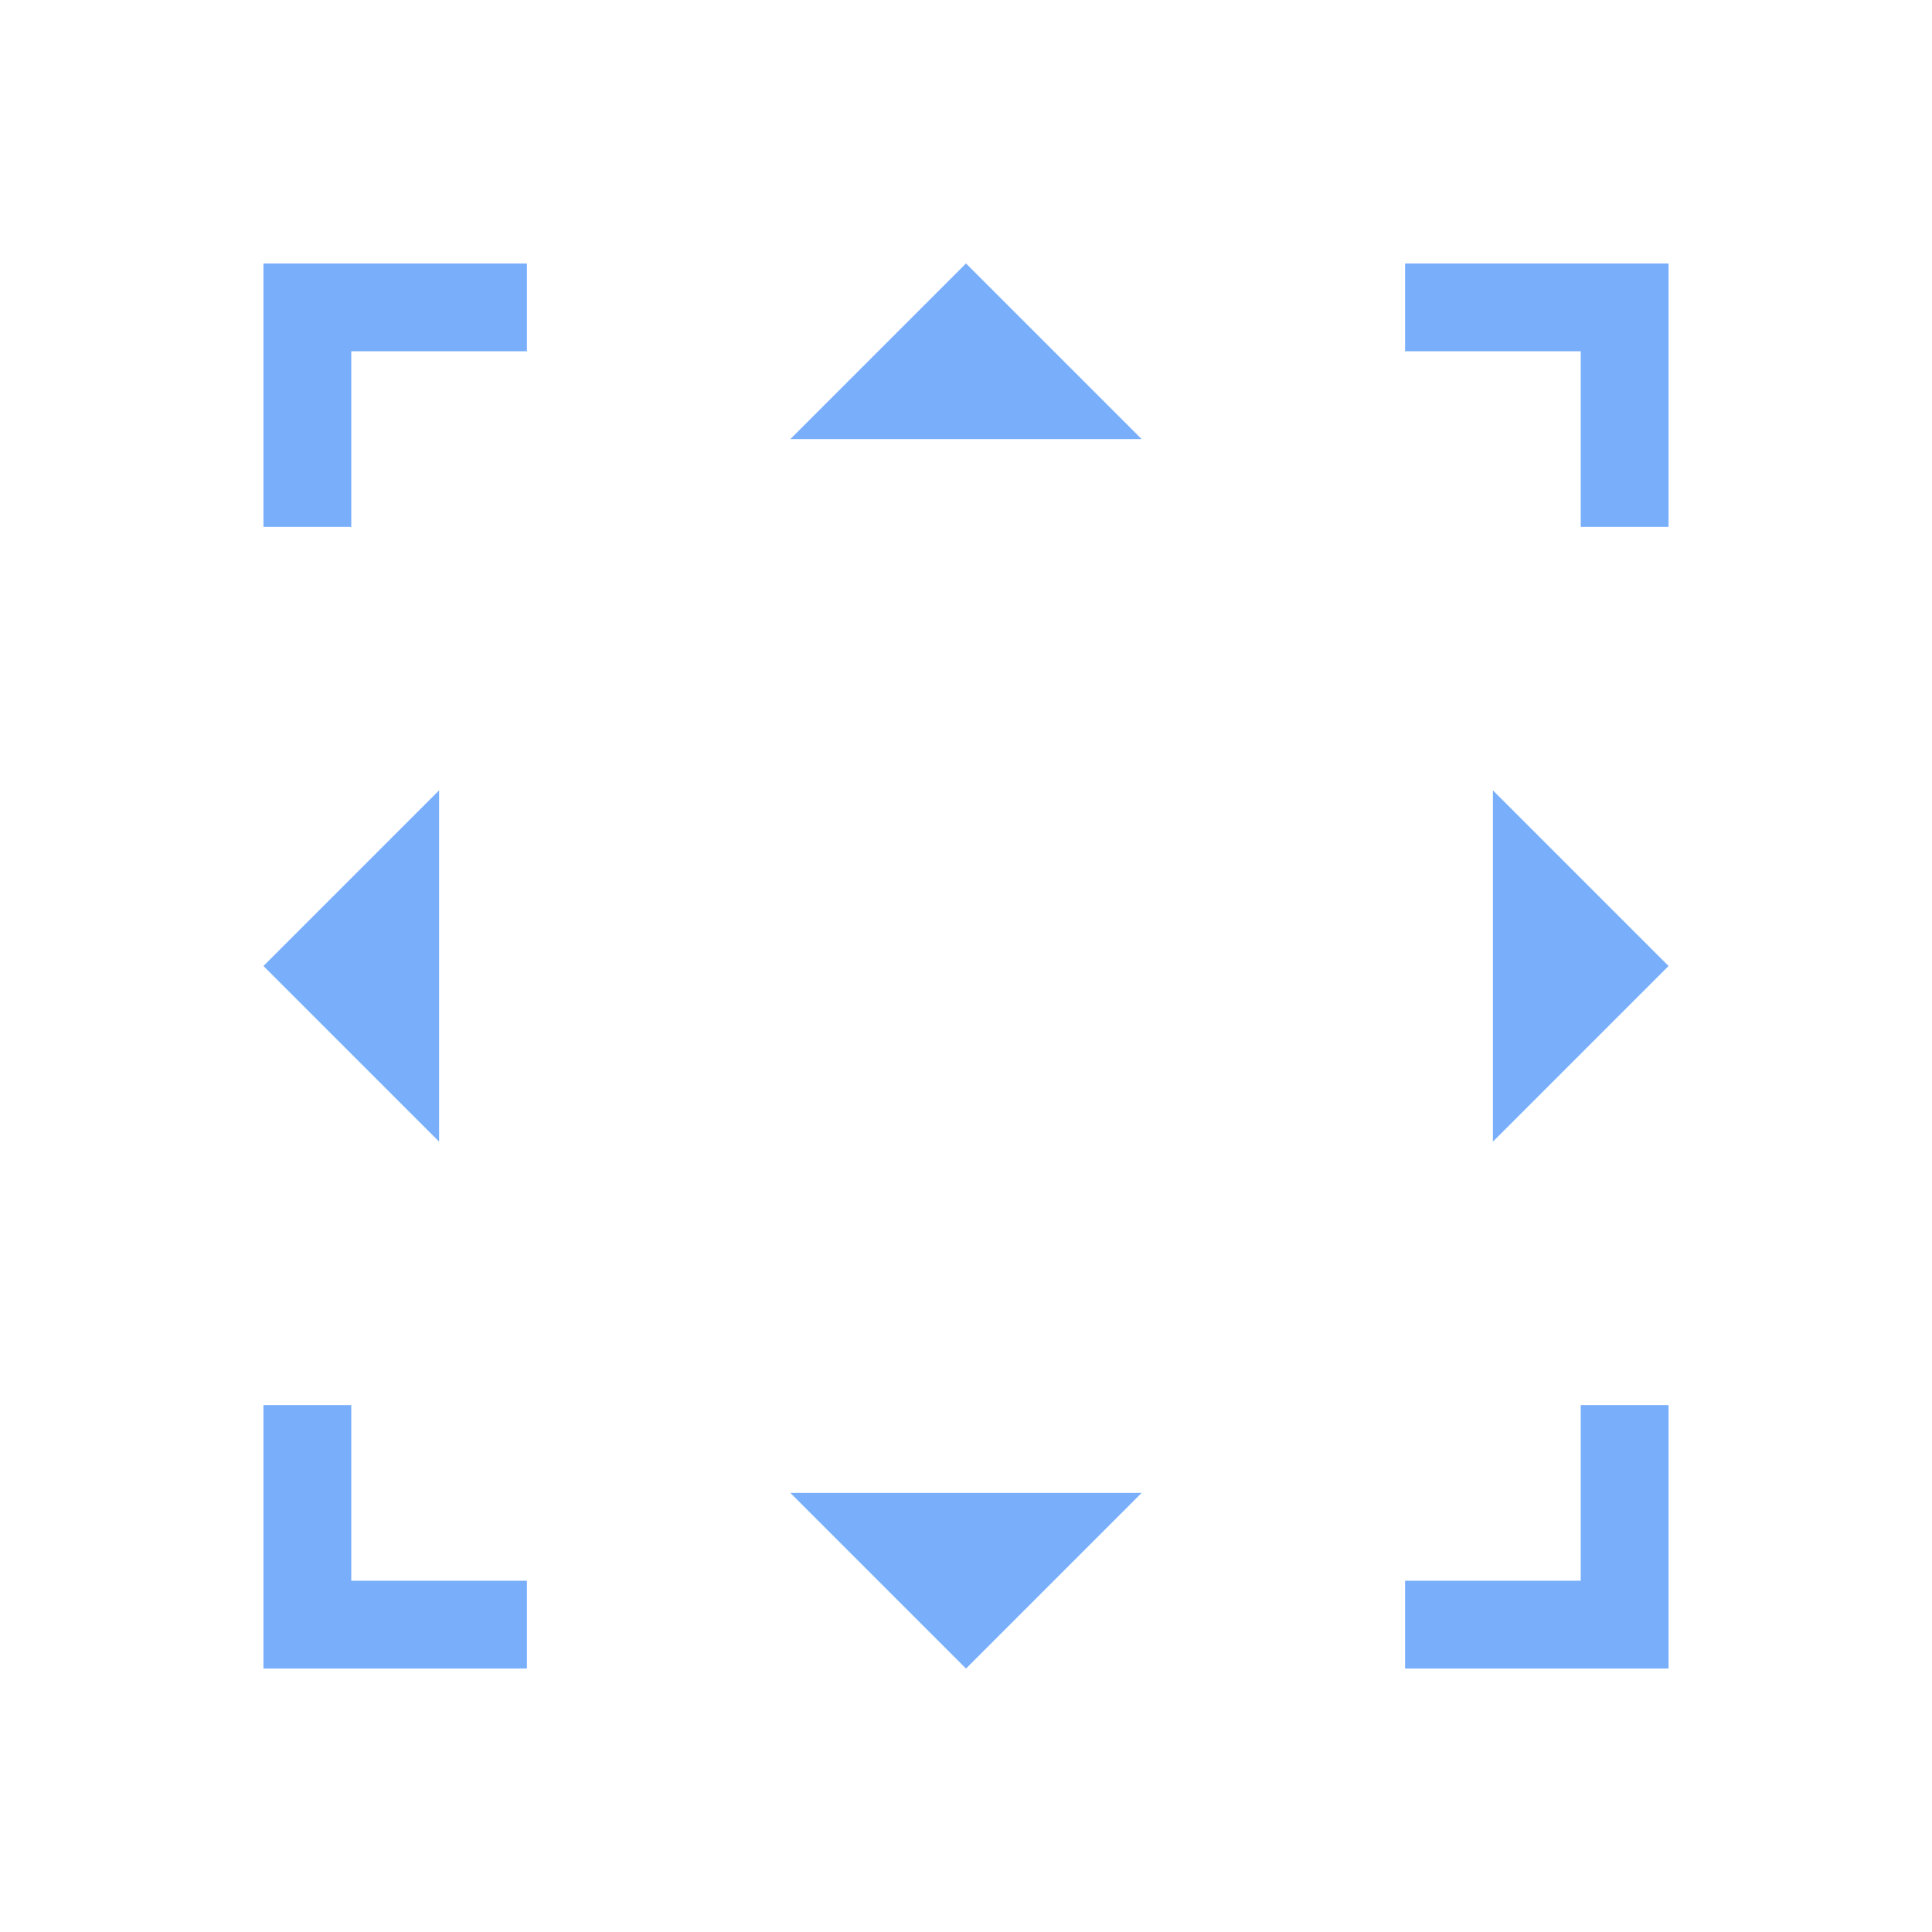
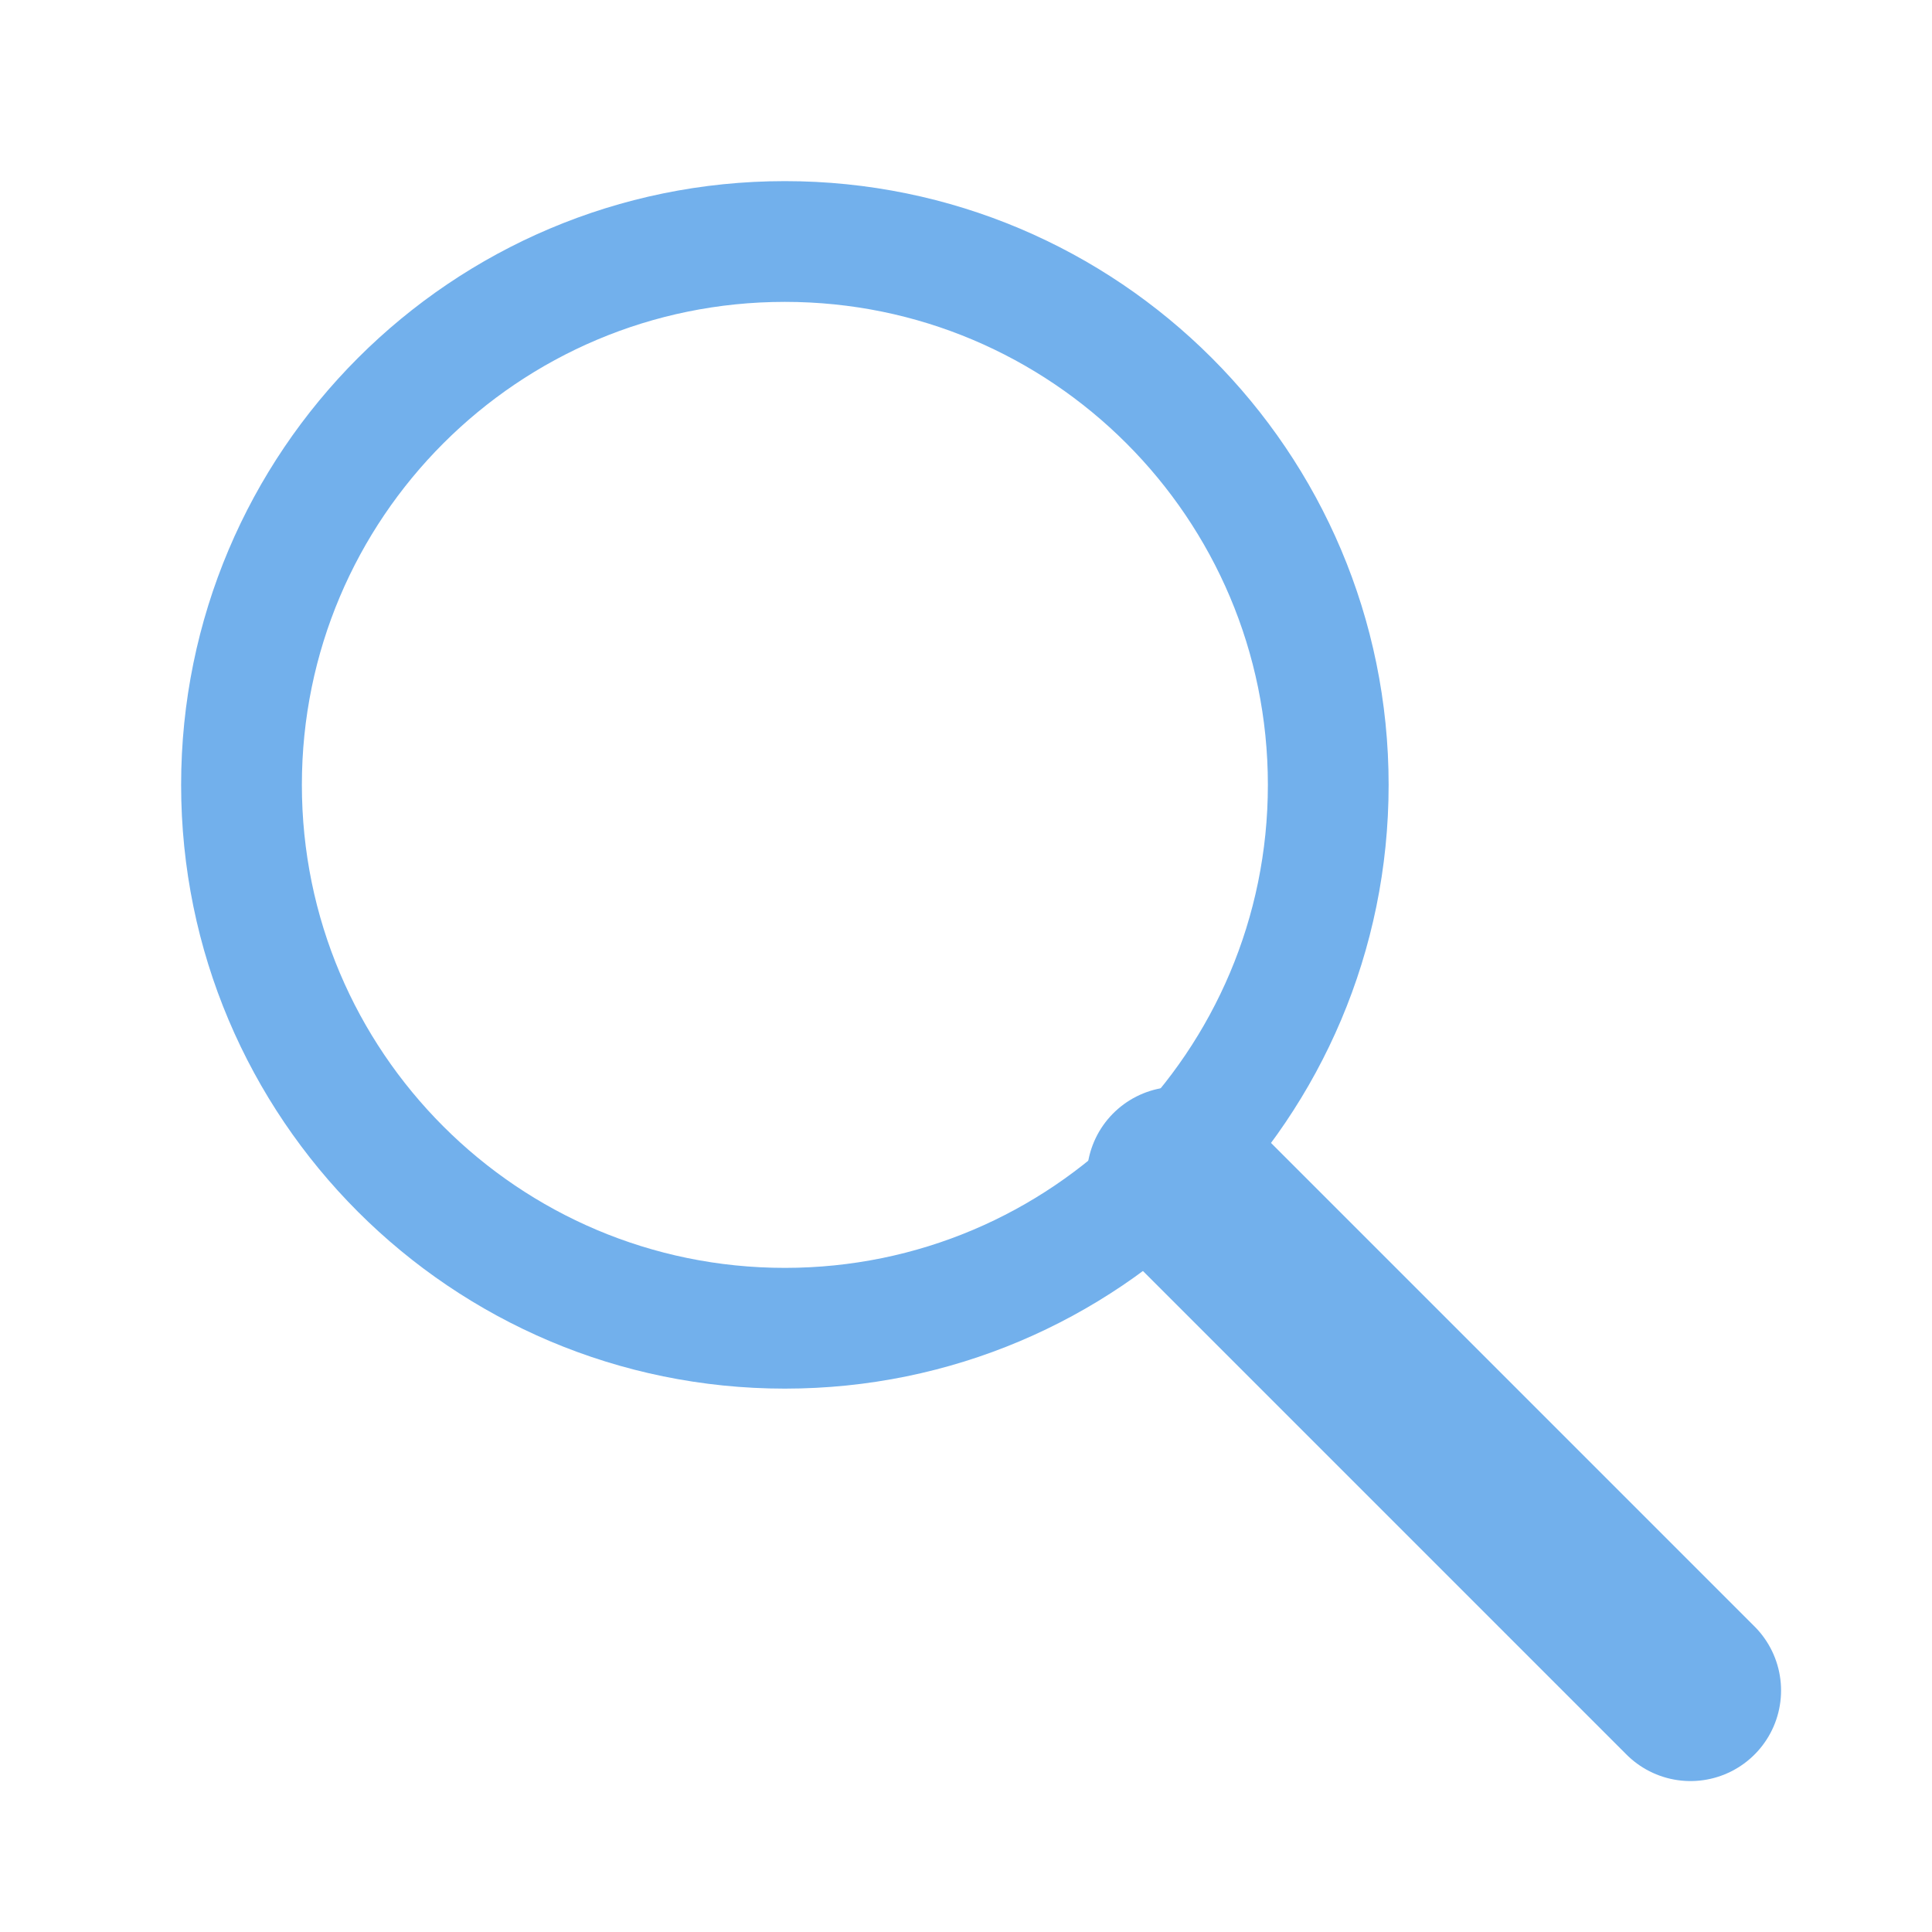
- <svg xmlns="http://www.w3.org/2000/svg" viewBox="0 0 22 22">
-   <defs id="defs3051">
-     <style type="text/css" id="current-color-scheme">
-       .ColorScheme-Text {
-         color:#79aefb;
-       }
-       </style>
-   </defs>
-   <path style="fill:currentColor;fill-opacity:1;stroke:none" d="M 3 3 L 3 4 L 3 6 L 4 6 L 4 4 L 6 4 L 6 3 L 4 3 L 3 3 z M 11 3 L 9 5 L 13 5 L 11 3 z M 16 3 L 16 4 L 18 4 L 18 6 L 19 6 L 19 4 L 19 3 L 18 3 L 16 3 z M 5 9 L 3 11 L 5 13 L 5 9 z M 17 9 L 17 13 L 19 11 L 17 9 z M 3 16 L 3 18 L 3 19 L 6 19 L 6 18 L 4 18 L 4 16 L 3 16 z M 18 16 L 18 18 L 16 18 L 16 19 L 19 19 L 19 16 L 18 16 z M 9 17 L 11 19 L 13 17 L 9 17 z " class="ColorScheme-Text" />
+ <svg xmlns="http://www.w3.org/2000/svg" viewBox="0 0 32 32" color="#72b0ec">
+   <circle cx="13" cy="13" r="9" fill="none" stroke="currentColor" stroke-width="2" />
+   <path d="M19.5 19.5 L28 28" stroke="currentColor" stroke-width="3" stroke-linecap="round" />
</svg>
